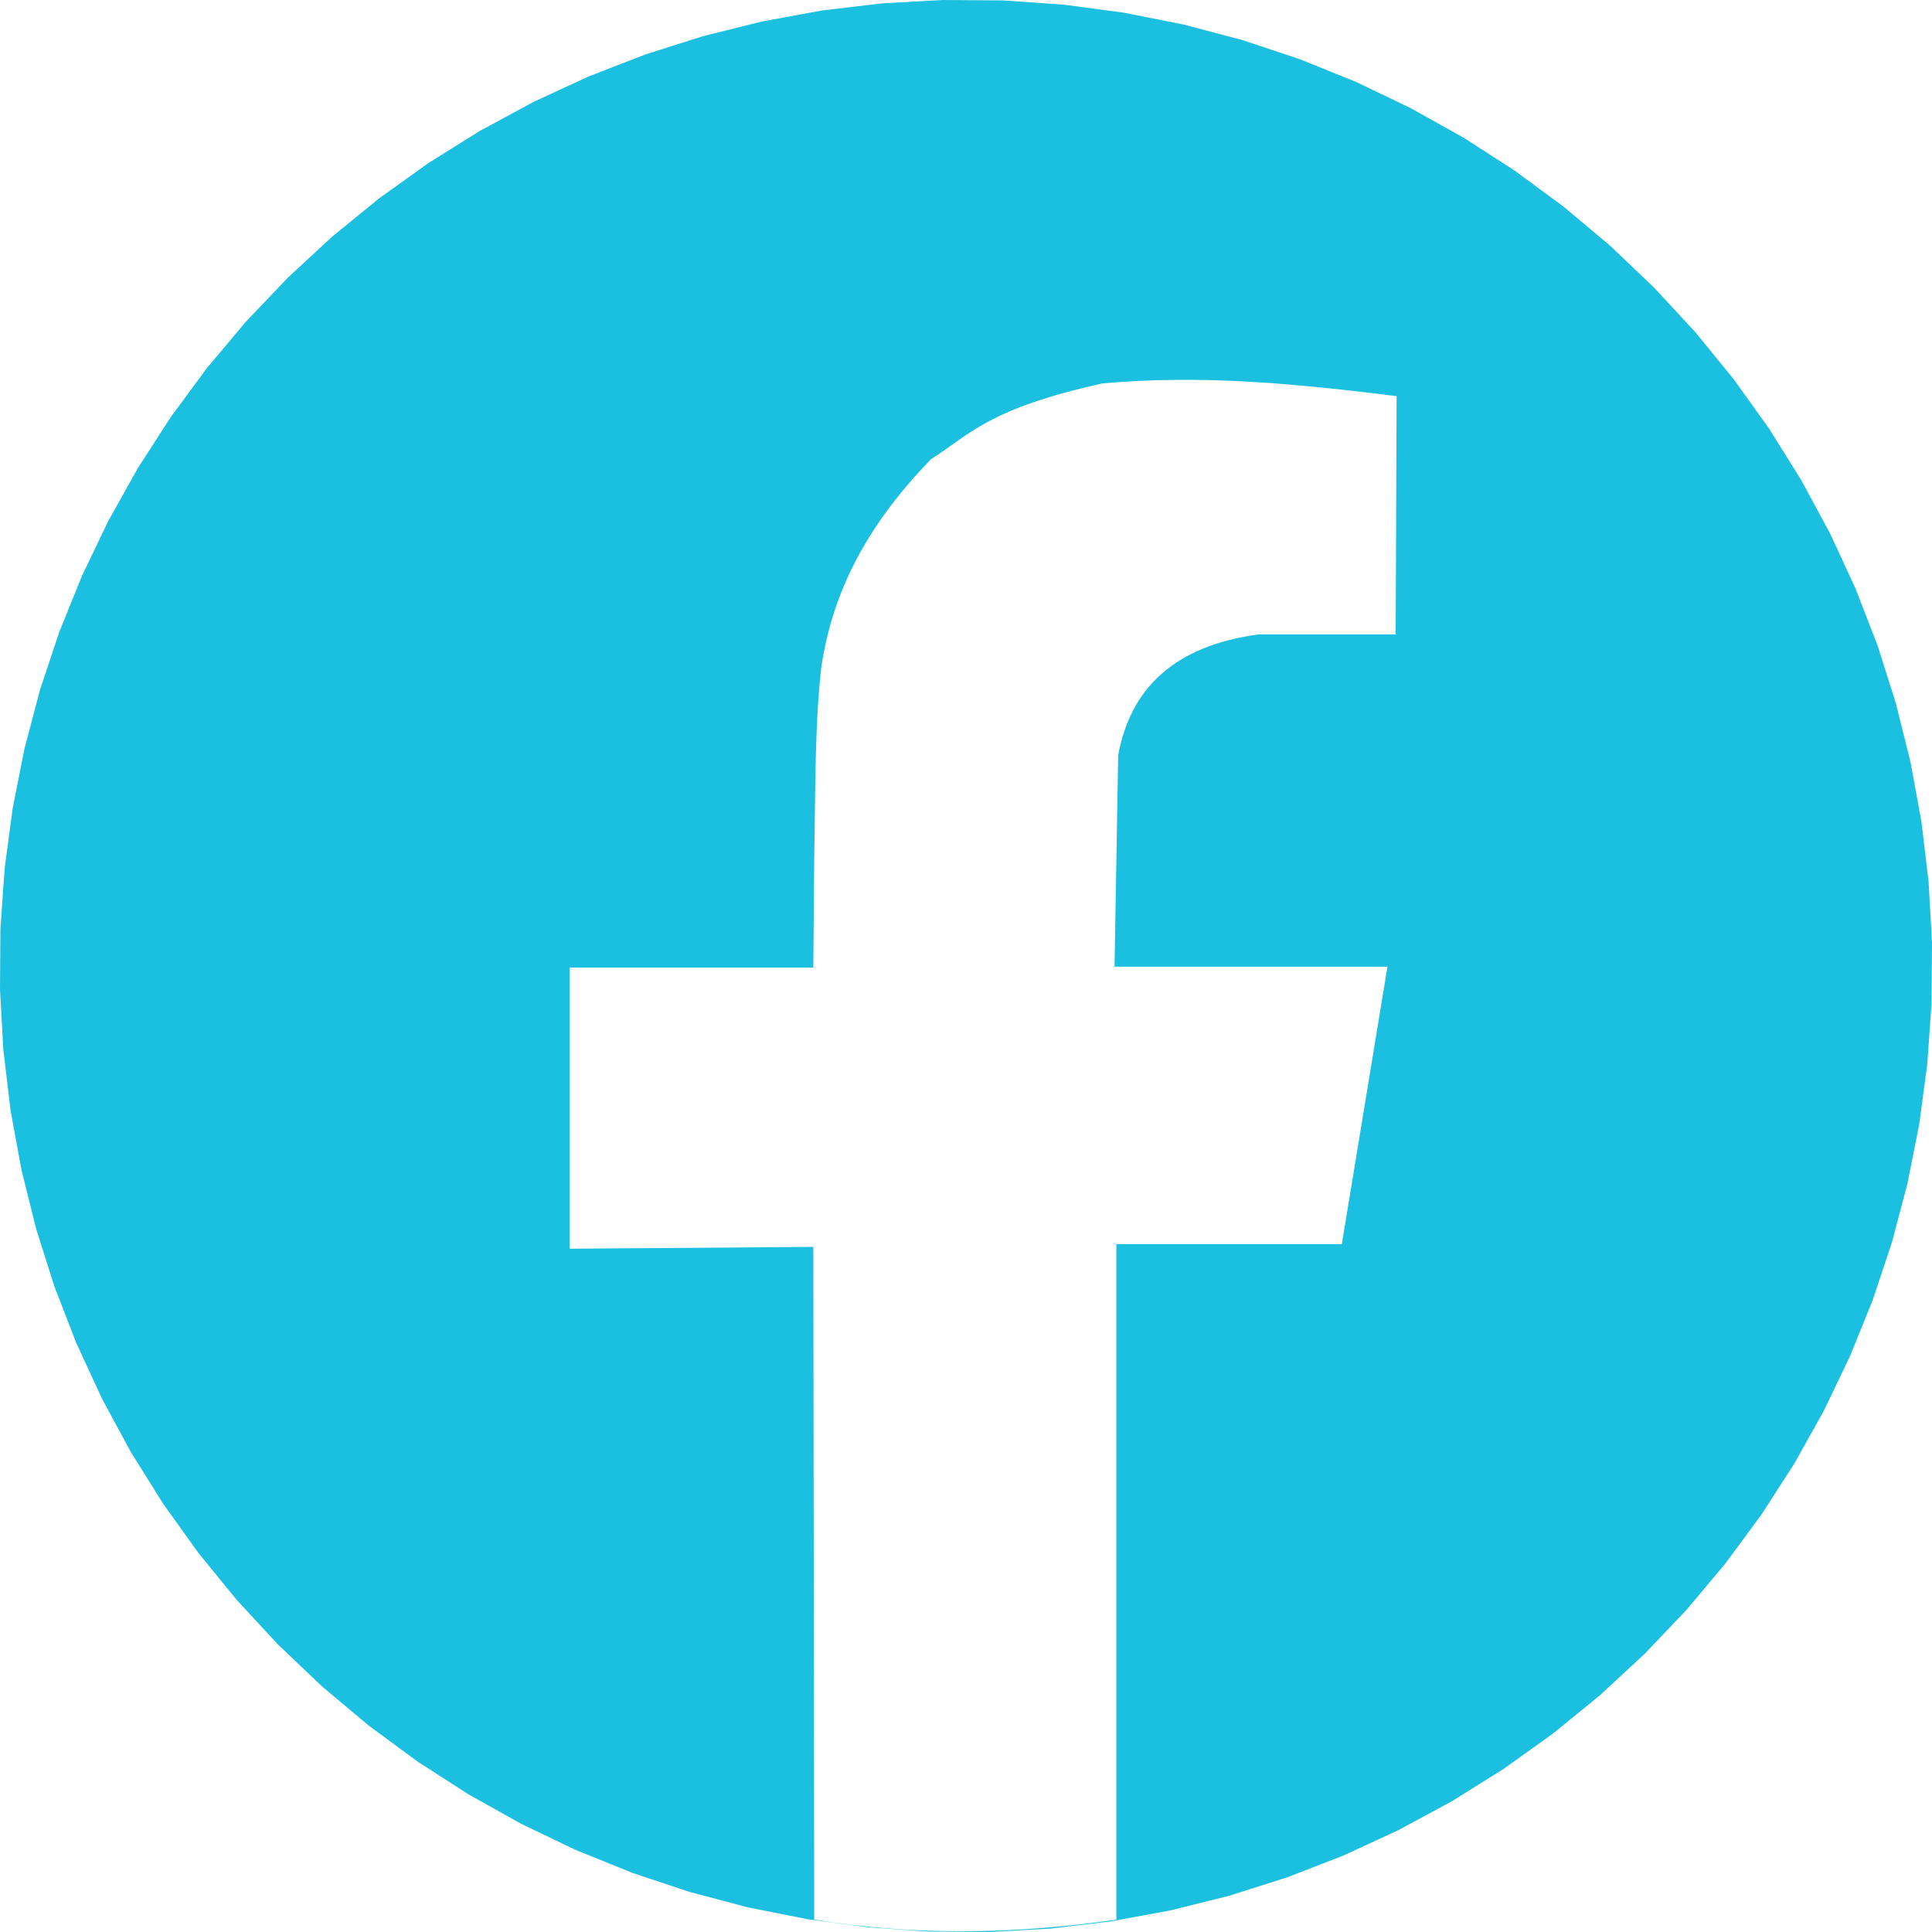
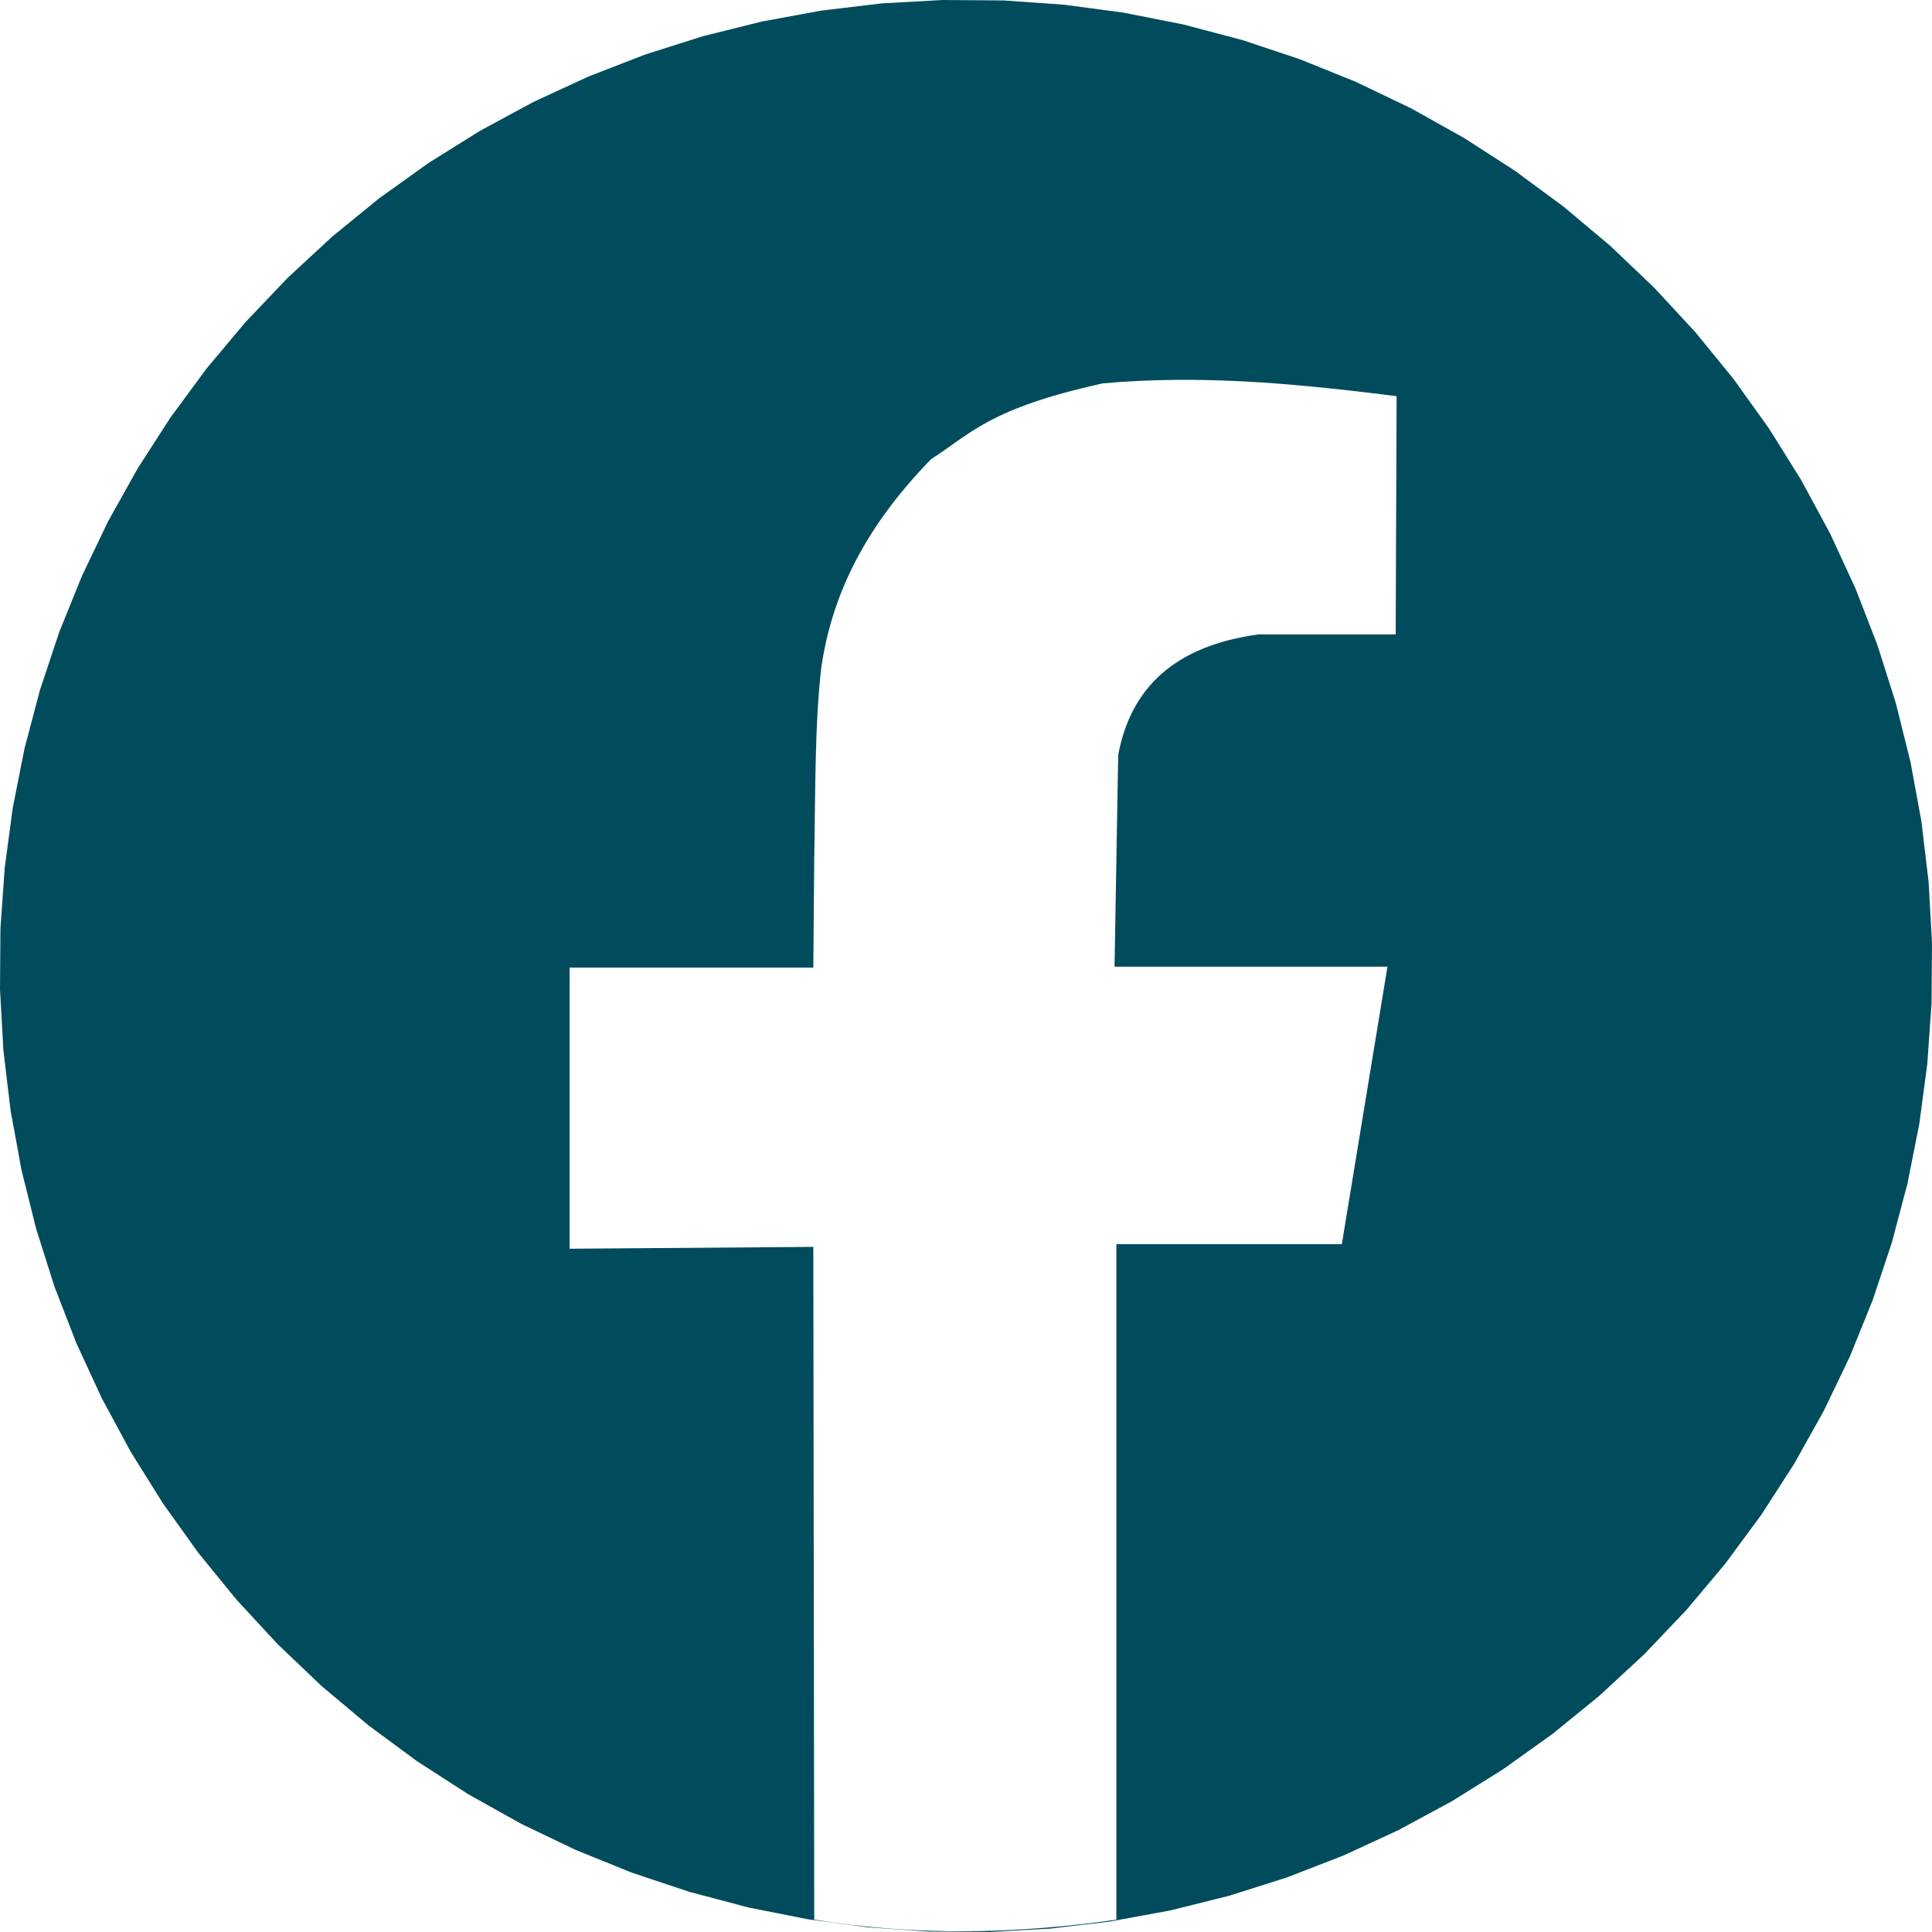
- <svg xmlns="http://www.w3.org/2000/svg" width="100mm" height="100mm" viewBox="0 0 100 100" version="1.1" id="svg8">
+ <svg xmlns="http://www.w3.org/2000/svg" id="svg8" version="1.1" viewBox="0 0 100 100" height="100mm" width="100mm">
  <defs id="defs2" />
-   <g id="layer2" style="opacity:1">
-     <path id="path850" style="fill:#1bbfe0;fill-rule:evenodd;stroke:#333333;stroke-width:0;fill-opacity:1" d="M 184.391 0 L 172.533 0.66 L 160.742 2.064 L 149.061 4.207 L 137.537 7.078 L 126.217 10.666 L 115.145 14.959 L 104.365 19.938 L 93.918 25.584 L 83.846 31.875 L 74.189 38.787 L 64.984 46.291 L 56.27 54.357 L 48.078 62.957 L 40.443 72.053 L 33.396 81.609 L 26.961 91.59 L 21.166 101.955 L 16.033 112.664 L 11.582 123.674 L 7.832 134.941 L 4.797 146.422 L 2.488 158.07 L 0.916 169.842 L 0.084 181.688 L 0 193.562 L 0.66 205.42 L 2.064 217.211 L 4.207 228.893 L 7.078 240.416 L 10.666 251.734 L 14.959 262.807 L 19.938 273.588 L 25.584 284.035 L 31.875 294.107 L 38.787 303.764 L 46.291 312.969 L 54.357 321.684 L 62.957 329.873 L 72.053 337.508 L 81.609 344.557 L 91.59 350.992 L 101.955 356.787 L 112.664 361.92 L 123.674 366.371 L 134.941 370.121 L 146.422 373.156 L 158.07 375.465 L 169.842 377.037 L 181.688 377.867 L 193.562 377.953 L 205.42 377.291 L 217.211 375.889 L 228.893 373.746 L 240.416 370.875 L 251.734 367.287 L 262.807 362.994 L 273.588 358.014 L 284.035 352.369 L 294.107 346.076 L 303.764 339.166 L 312.969 331.662 L 321.684 323.594 L 329.873 314.996 L 337.508 305.9 L 344.557 296.344 L 350.992 286.363 L 356.787 275.998 L 361.92 265.289 L 366.371 254.279 L 370.121 243.012 L 373.156 231.531 L 375.465 219.883 L 377.037 208.111 L 377.867 196.266 L 377.953 184.391 L 377.291 172.533 L 375.889 160.742 L 373.746 149.061 L 370.875 137.537 L 367.287 126.217 L 362.994 115.145 L 358.014 104.365 L 352.369 93.918 L 346.076 83.846 L 339.166 74.189 L 331.662 64.984 L 323.594 56.27 L 314.996 48.078 L 305.9 40.443 L 296.344 33.396 L 286.363 26.961 L 275.998 21.166 L 265.289 16.033 L 254.279 11.582 L 243.012 7.832 L 231.531 4.797 L 219.883 2.488 L 208.111 0.916 L 196.266 0.084 L 184.391 0 z M 230.301 74.309 C 244.792 74.205 259.025 75.715 273.215 77.5 L 273.035 124.107 L 246.25 124.107 C 229.684 126.327 221.18 134.688 218.75 147.678 L 218.035 189.107 L 271.428 189.107 L 262.5 243.393 L 218.393 243.393 L 218.393 375.535 C 198.847 378.365 179.167 378.761 159.285 375.535 L 159.107 243.928 L 111.428 244.285 L 111.428 189.285 L 159.107 189.285 L 159.285 167.857 C 159.529 154.933 159.372 141.376 160.715 130.178 C 162.722 117.376 168.229 104.133 182.143 89.822 C 189.891 84.882 193.374 79.94 215.715 75 C 220.611 74.558 225.47 74.343 230.301 74.309 z " transform="scale(0.2645833)" />
+   <g style="opacity:1" id="layer2">
+     <path transform="scale(0.2645833)" d="M 184.391 0 L 172.533 0.66 L 160.742 2.064 L 149.061 4.207 L 137.537 7.078 L 126.217 10.666 L 115.145 14.959 L 104.365 19.938 L 93.918 25.584 L 83.846 31.875 L 74.189 38.787 L 64.984 46.291 L 56.27 54.357 L 48.078 62.957 L 40.443 72.053 L 33.396 81.609 L 26.961 91.59 L 21.166 101.955 L 16.033 112.664 L 11.582 123.674 L 7.832 134.941 L 4.797 146.422 L 2.488 158.07 L 0.916 169.842 L 0.084 181.688 L 0 193.562 L 0.66 205.42 L 2.064 217.211 L 4.207 228.893 L 7.078 240.416 L 10.666 251.734 L 14.959 262.807 L 19.938 273.588 L 25.584 284.035 L 31.875 294.107 L 38.787 303.764 L 46.291 312.969 L 54.357 321.684 L 62.957 329.873 L 72.053 337.508 L 81.609 344.557 L 91.59 350.992 L 101.955 356.787 L 112.664 361.92 L 123.674 366.371 L 134.941 370.121 L 146.422 373.156 L 158.07 375.465 L 169.842 377.037 L 181.688 377.867 L 193.562 377.953 L 205.42 377.291 L 217.211 375.889 L 228.893 373.746 L 240.416 370.875 L 251.734 367.287 L 262.807 362.994 L 273.588 358.014 L 284.035 352.369 L 294.107 346.076 L 303.764 339.166 L 312.969 331.662 L 321.684 323.594 L 329.873 314.996 L 337.508 305.9 L 344.557 296.344 L 350.992 286.363 L 356.787 275.998 L 361.92 265.289 L 366.371 254.279 L 370.121 243.012 L 373.156 231.531 L 375.465 219.883 L 377.037 208.111 L 377.867 196.266 L 377.953 184.391 L 377.291 172.533 L 375.889 160.742 L 373.746 149.061 L 370.875 137.537 L 367.287 126.217 L 362.994 115.145 L 358.014 104.365 L 352.369 93.918 L 346.076 83.846 L 339.166 74.189 L 331.662 64.984 L 323.594 56.27 L 314.996 48.078 L 305.9 40.443 L 296.344 33.396 L 286.363 26.961 L 275.998 21.166 L 265.289 16.033 L 254.279 11.582 L 243.012 7.832 L 231.531 4.797 L 219.883 2.488 L 208.111 0.916 L 196.266 0.084 L 184.391 0 z M 230.301 74.309 C 244.792 74.205 259.025 75.715 273.215 77.5 L 273.035 124.107 L 246.25 124.107 C 229.684 126.327 221.18 134.688 218.75 147.678 L 218.035 189.107 L 271.428 189.107 L 262.5 243.393 L 218.393 243.393 L 218.393 375.535 C 198.847 378.365 179.167 378.761 159.285 375.535 L 159.107 243.928 L 111.428 244.285 L 111.428 189.285 L 159.107 189.285 L 159.285 167.857 C 159.529 154.933 159.372 141.376 160.715 130.178 C 162.722 117.376 168.229 104.133 182.143 89.822 C 189.891 84.882 193.374 79.94 215.715 75 C 220.611 74.558 225.47 74.343 230.301 74.309 z " style="fill:#004c5c;fill-rule:evenodd;stroke:#333333;stroke-width:0;fill-opacity:1" id="path850" />
  </g>
</svg>
